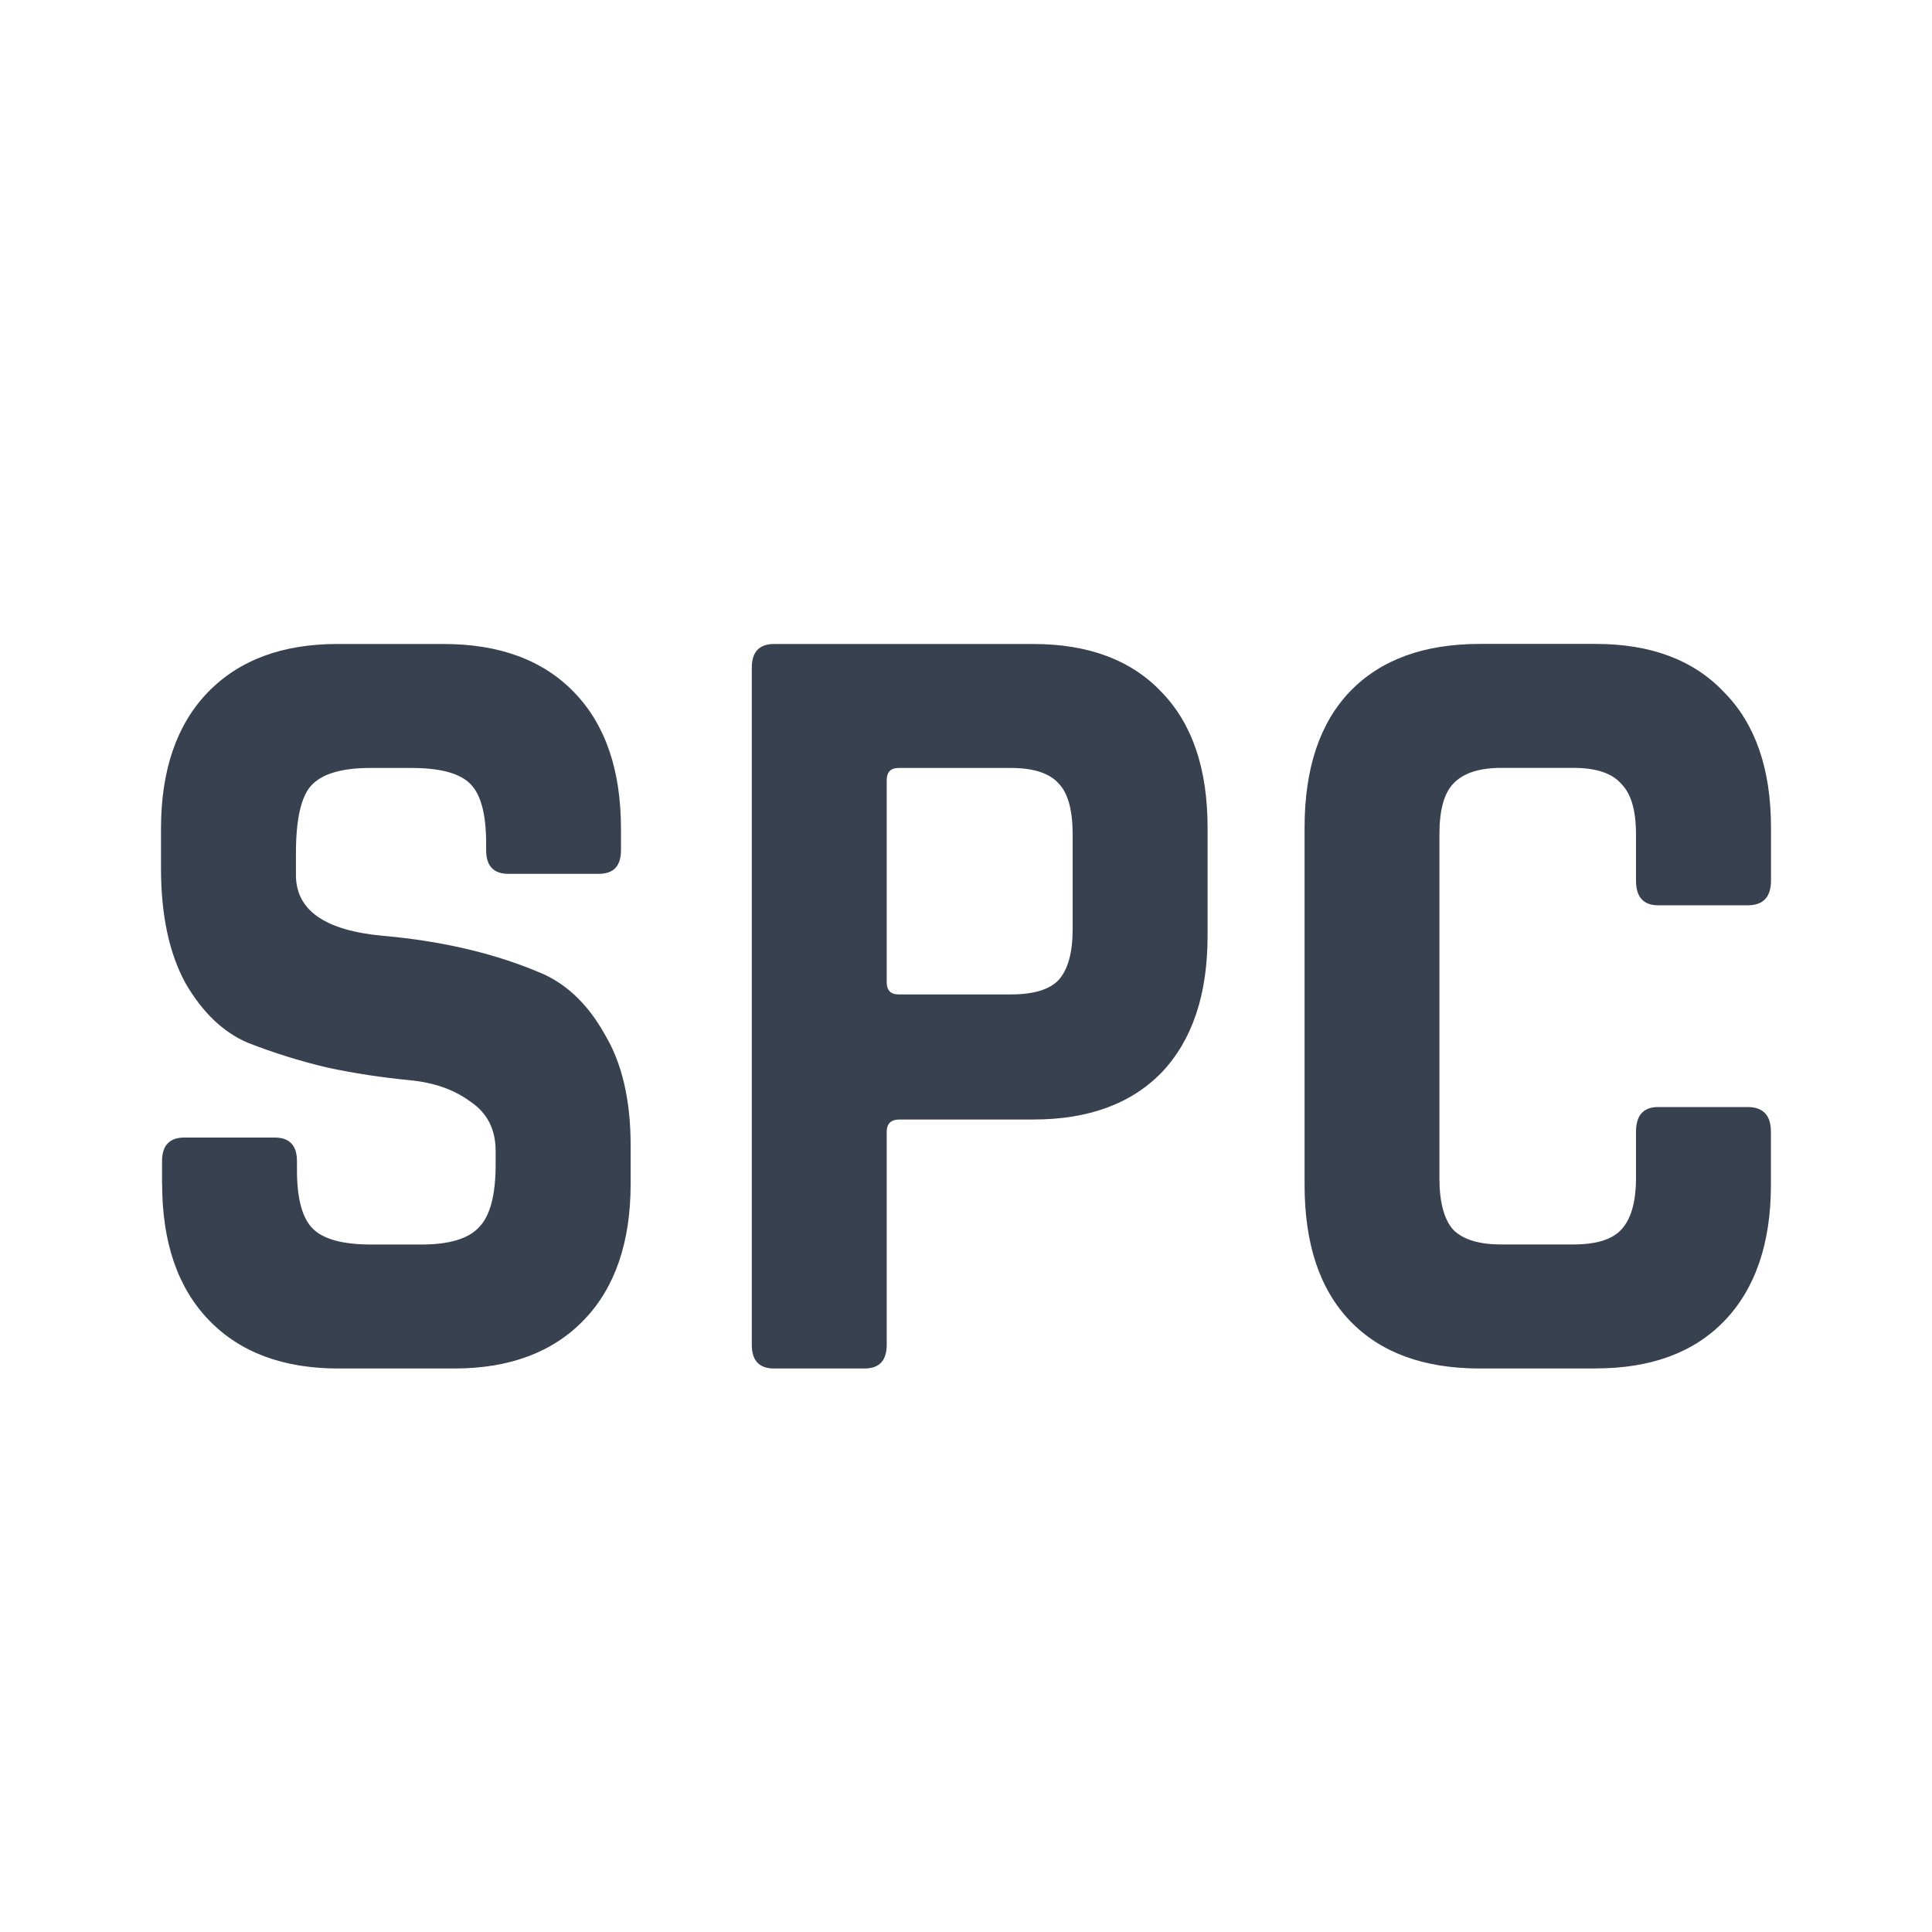
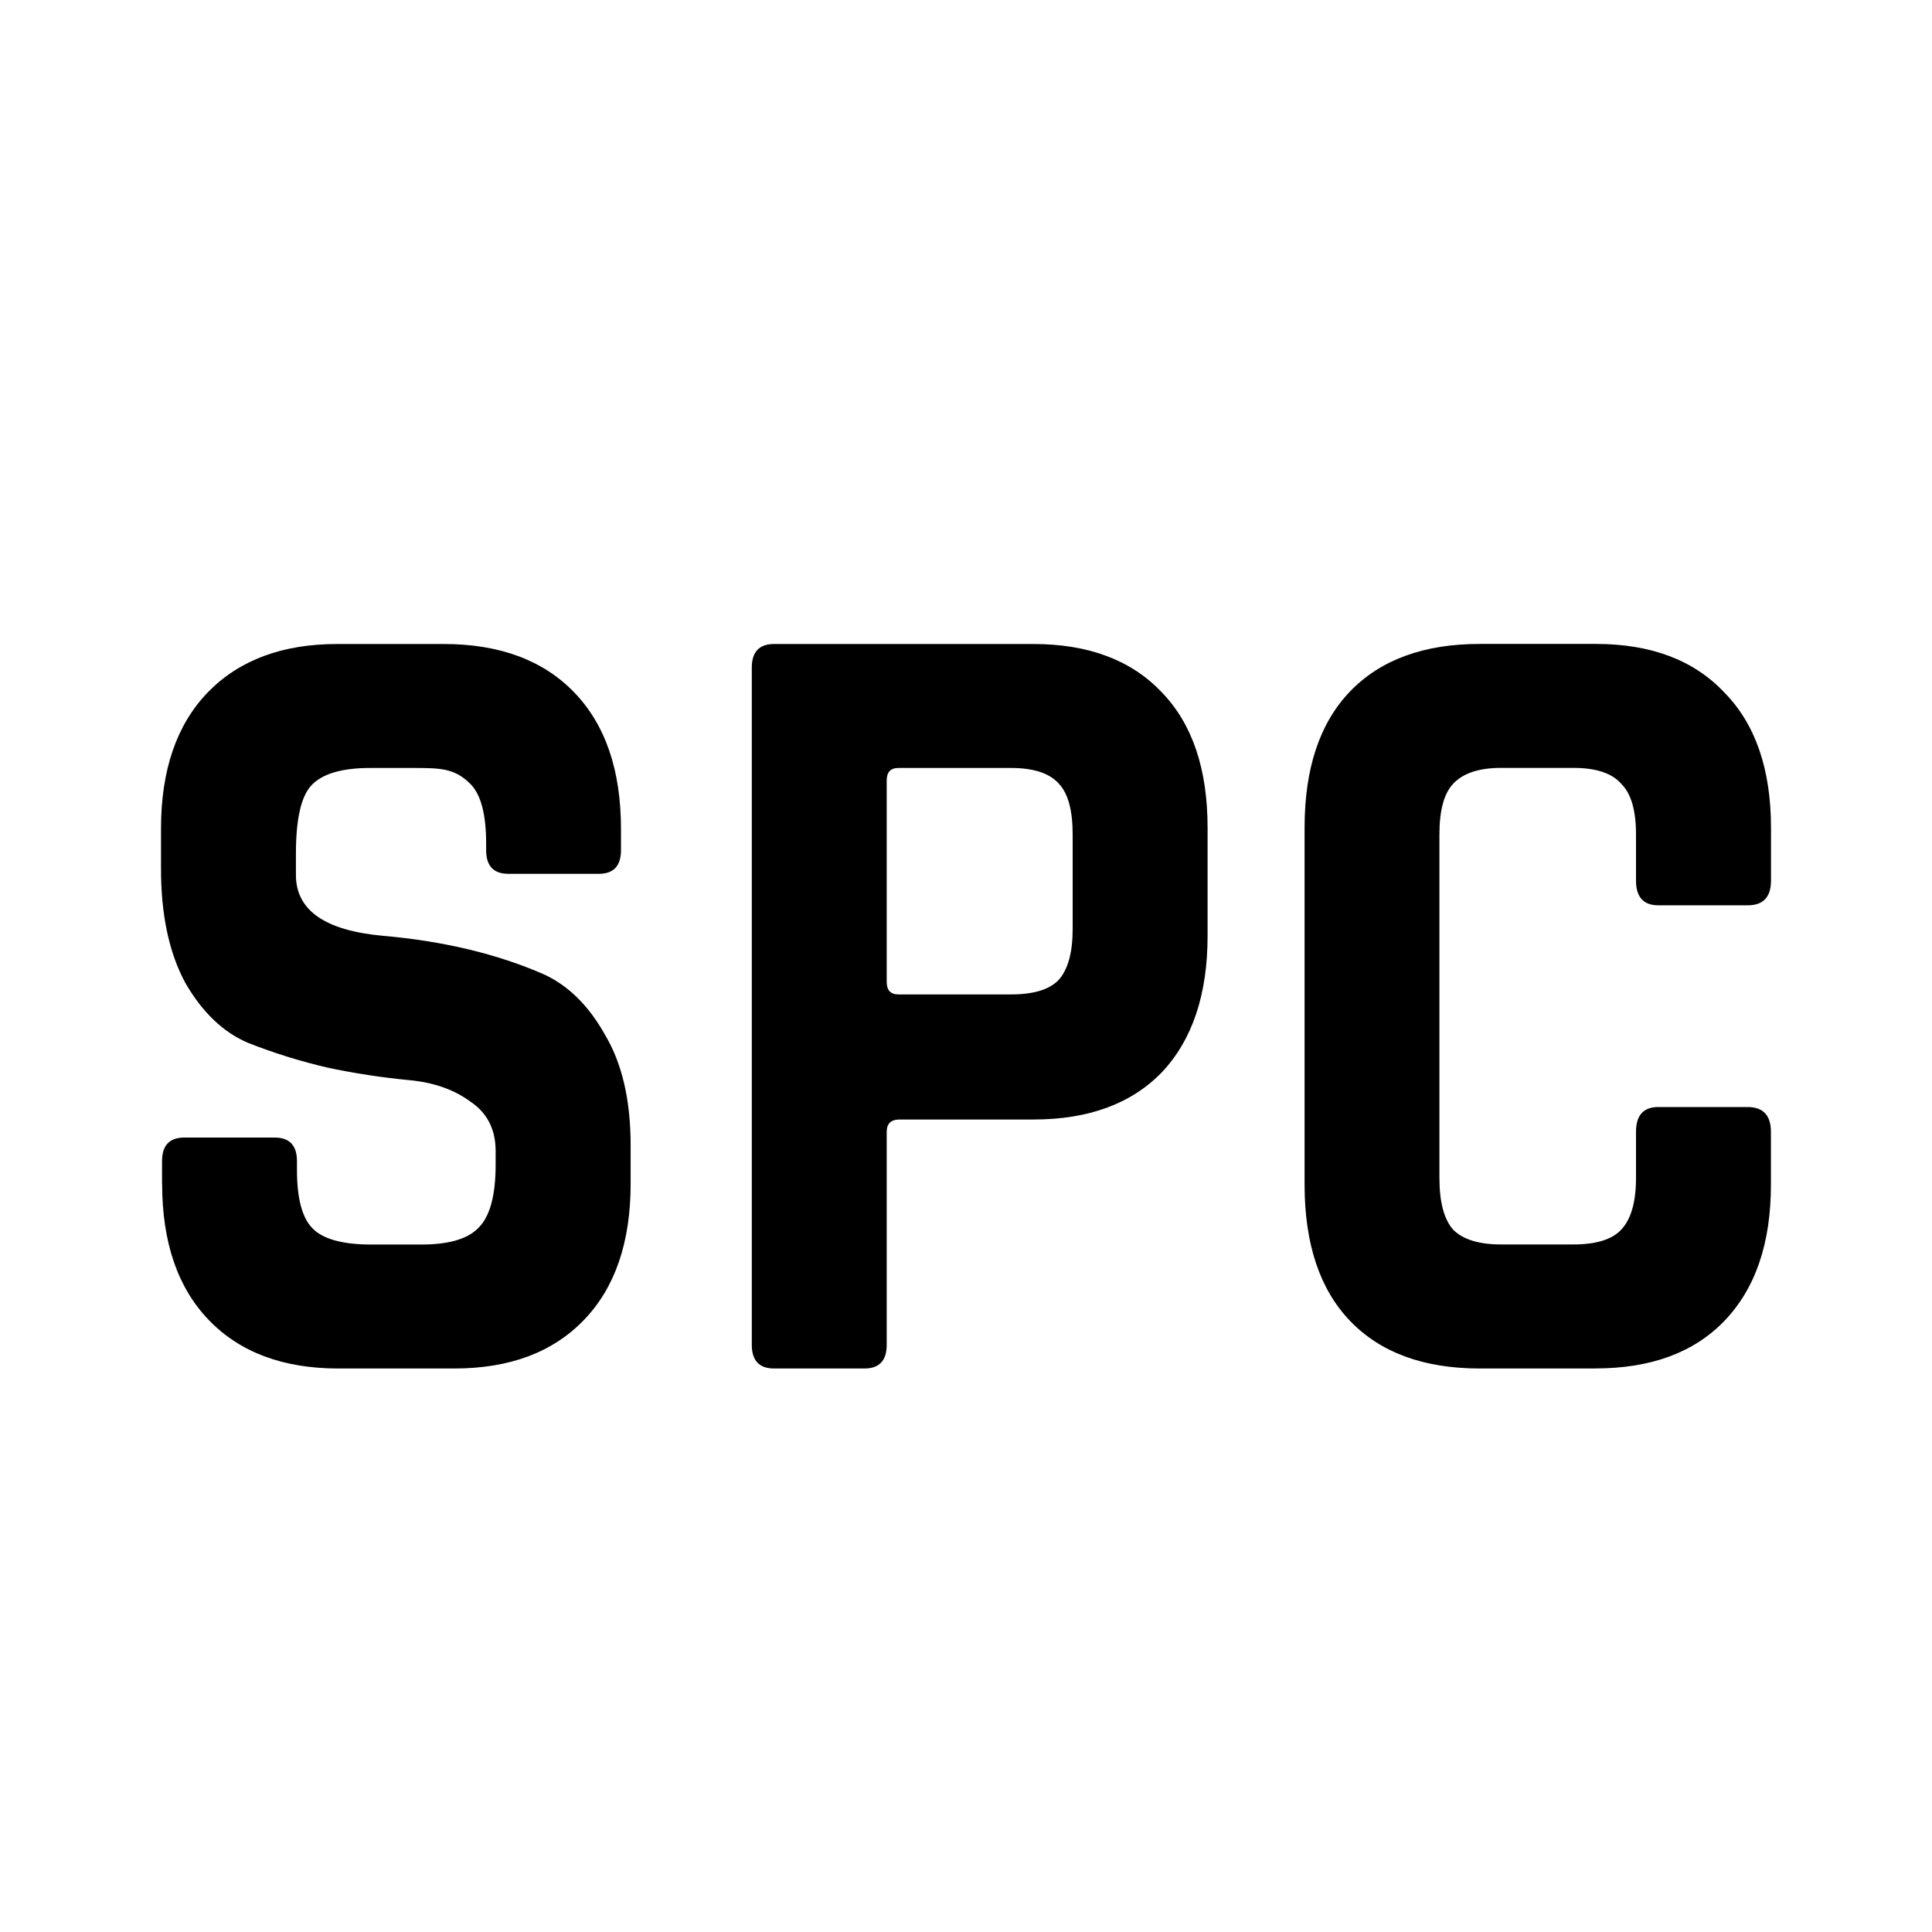
- <svg xmlns="http://www.w3.org/2000/svg" width="24" height="24" fill="none">
-   <path fill="#37414F" d="M2.013 14.704v-.28c0-.195.093-.293.277-.293h1.122c.185 0 .277.098.277.294v.111c0 .355.066.598.198.728.132.131.374.196.726.196h.62c.344 0 .581-.07.713-.21.141-.14.211-.4.211-.783v-.168c0-.271-.105-.476-.316-.616-.203-.15-.458-.238-.766-.266a8.989 8.989 0 0 1-1.003-.154 7.363 7.363 0 0 1-.99-.308c-.308-.13-.567-.378-.778-.742C2.1 11.84 2 11.363 2 10.785v-.49c0-.727.194-1.292.58-1.693C2.969 8.2 3.506 8 4.19 8h1.32c.696 0 1.237.2 1.624.602.387.401.58.966.58 1.694v.265c0 .196-.091.294-.276.294H6.316c-.185 0-.277-.098-.277-.294v-.084c0-.364-.066-.61-.198-.741s-.374-.196-.726-.196H4.6c-.36 0-.607.074-.739.224-.123.14-.185.42-.185.84v.265c0 .439.36.69 1.082.756.748.066 1.413.224 1.993.476.308.14.564.392.766.756.211.354.317.812.317 1.372v.476c0 .727-.194 1.292-.581 1.693-.387.401-.924.602-1.61.602H4.204c-.686 0-1.223-.2-1.61-.602-.387-.401-.58-.966-.58-1.694ZM10.738 17H9.616c-.184 0-.277-.098-.277-.294V8.294c0-.196.093-.294.277-.294h3.22c.687 0 1.22.2 1.598.602.378.392.567.952.567 1.68v1.343c0 .728-.189 1.293-.567 1.694-.379.392-.911.588-1.597.588h-1.663c-.106 0-.159.051-.159.154v2.645c0 .196-.092.294-.277.294Zm.423-4.647h1.399c.281 0 .48-.06.593-.182.115-.13.172-.34.172-.63v-1.175c0-.3-.057-.51-.171-.63-.115-.131-.313-.196-.595-.196h-1.398c-.097 0-.146.051-.146.154v2.505c0 .103.049.154.146.154ZM19.822 17h-1.438c-.695 0-1.232-.196-1.61-.588-.379-.392-.568-.956-.568-1.693V10.28c0-.737.19-1.301.567-1.693.379-.392.916-.588 1.61-.588h1.44c.686 0 1.218.2 1.596.602.387.392.581.952.581 1.68v.657c0 .206-.097.308-.29.308H20.6c-.185 0-.277-.102-.277-.308v-.573c0-.3-.062-.51-.185-.63-.114-.131-.312-.196-.594-.196h-.897c-.273 0-.471.065-.594.196-.115.12-.172.33-.172.63v4.268c0 .3.057.514.172.644.123.122.32.182.594.182h.897c.282 0 .48-.06.594-.182.123-.13.185-.345.185-.644v-.573c0-.206.092-.308.277-.308h1.109c.193 0 .29.102.29.308v.658c0 .727-.194 1.292-.58 1.693-.38.392-.911.588-1.598.588Z" />
+ <svg xmlns="http://www.w3.org/2000/svg" width="24" height="24">
+   <path d="M2.013 14.704v-.28q0-.293.277-.293h1.122q.277 0 .277.294v.111q0 .533.198.728.198.196.726.196h.62q.516 0 .713-.21.211-.21.211-.783v-.168q0-.406-.316-.616-.304-.224-.766-.266a9 9 0 0 1-1.003-.154 7 7 0 0 1-.99-.308q-.462-.196-.778-.742-.305-.56-.304-1.428v-.49q0-1.091.58-1.693Q3.164 8 4.19 8h1.32q1.044 0 1.624.602t.58 1.694v.265q0 .294-.276.294H6.316q-.277 0-.277-.294v-.084q0-.545-.198-.741c-.198-.196-.374-.196-.726-.196H4.6q-.54 0-.739.224-.185.21-.185.84v.265q0 .658 1.082.756 1.123.098 1.993.476.462.21.766.756.317.531.317 1.372v.476q0 1.091-.581 1.693-.58.602-1.61.602H4.204q-1.03 0-1.61-.602t-.58-1.694ZM10.738 17H9.616q-.276 0-.277-.294V8.294q0-.294.277-.294h3.22q1.03 0 1.598.602.567.588.567 1.68v1.343q0 1.092-.567 1.694-.568.588-1.597.588h-1.663q-.159 0-.159.154v2.645q0 .294-.277.294m.423-4.647h1.399q.422 0 .593-.182.172-.195.172-.63v-1.175q0-.45-.171-.63-.172-.196-.595-.196h-1.398q-.146 0-.146.154v2.505q0 .154.146.154M19.822 17h-1.438q-1.043 0-1.61-.588t-.568-1.693V10.28q0-1.105.567-1.693.569-.588 1.61-.588h1.44q1.029 0 1.596.602.58.588.581 1.68v.657q0 .309-.29.308H20.6q-.277 0-.277-.308v-.573q0-.45-.185-.63-.171-.196-.594-.196h-.897q-.41 0-.594.196-.172.18-.172.63v4.268q0 .45.172.644.184.182.594.182h.897q.423 0 .594-.182.185-.195.185-.644v-.573q0-.308.277-.308h1.109q.29 0 .29.308v.658q0 1.091-.58 1.693-.569.588-1.598.588Z" class="ICON_1" />
</svg>
